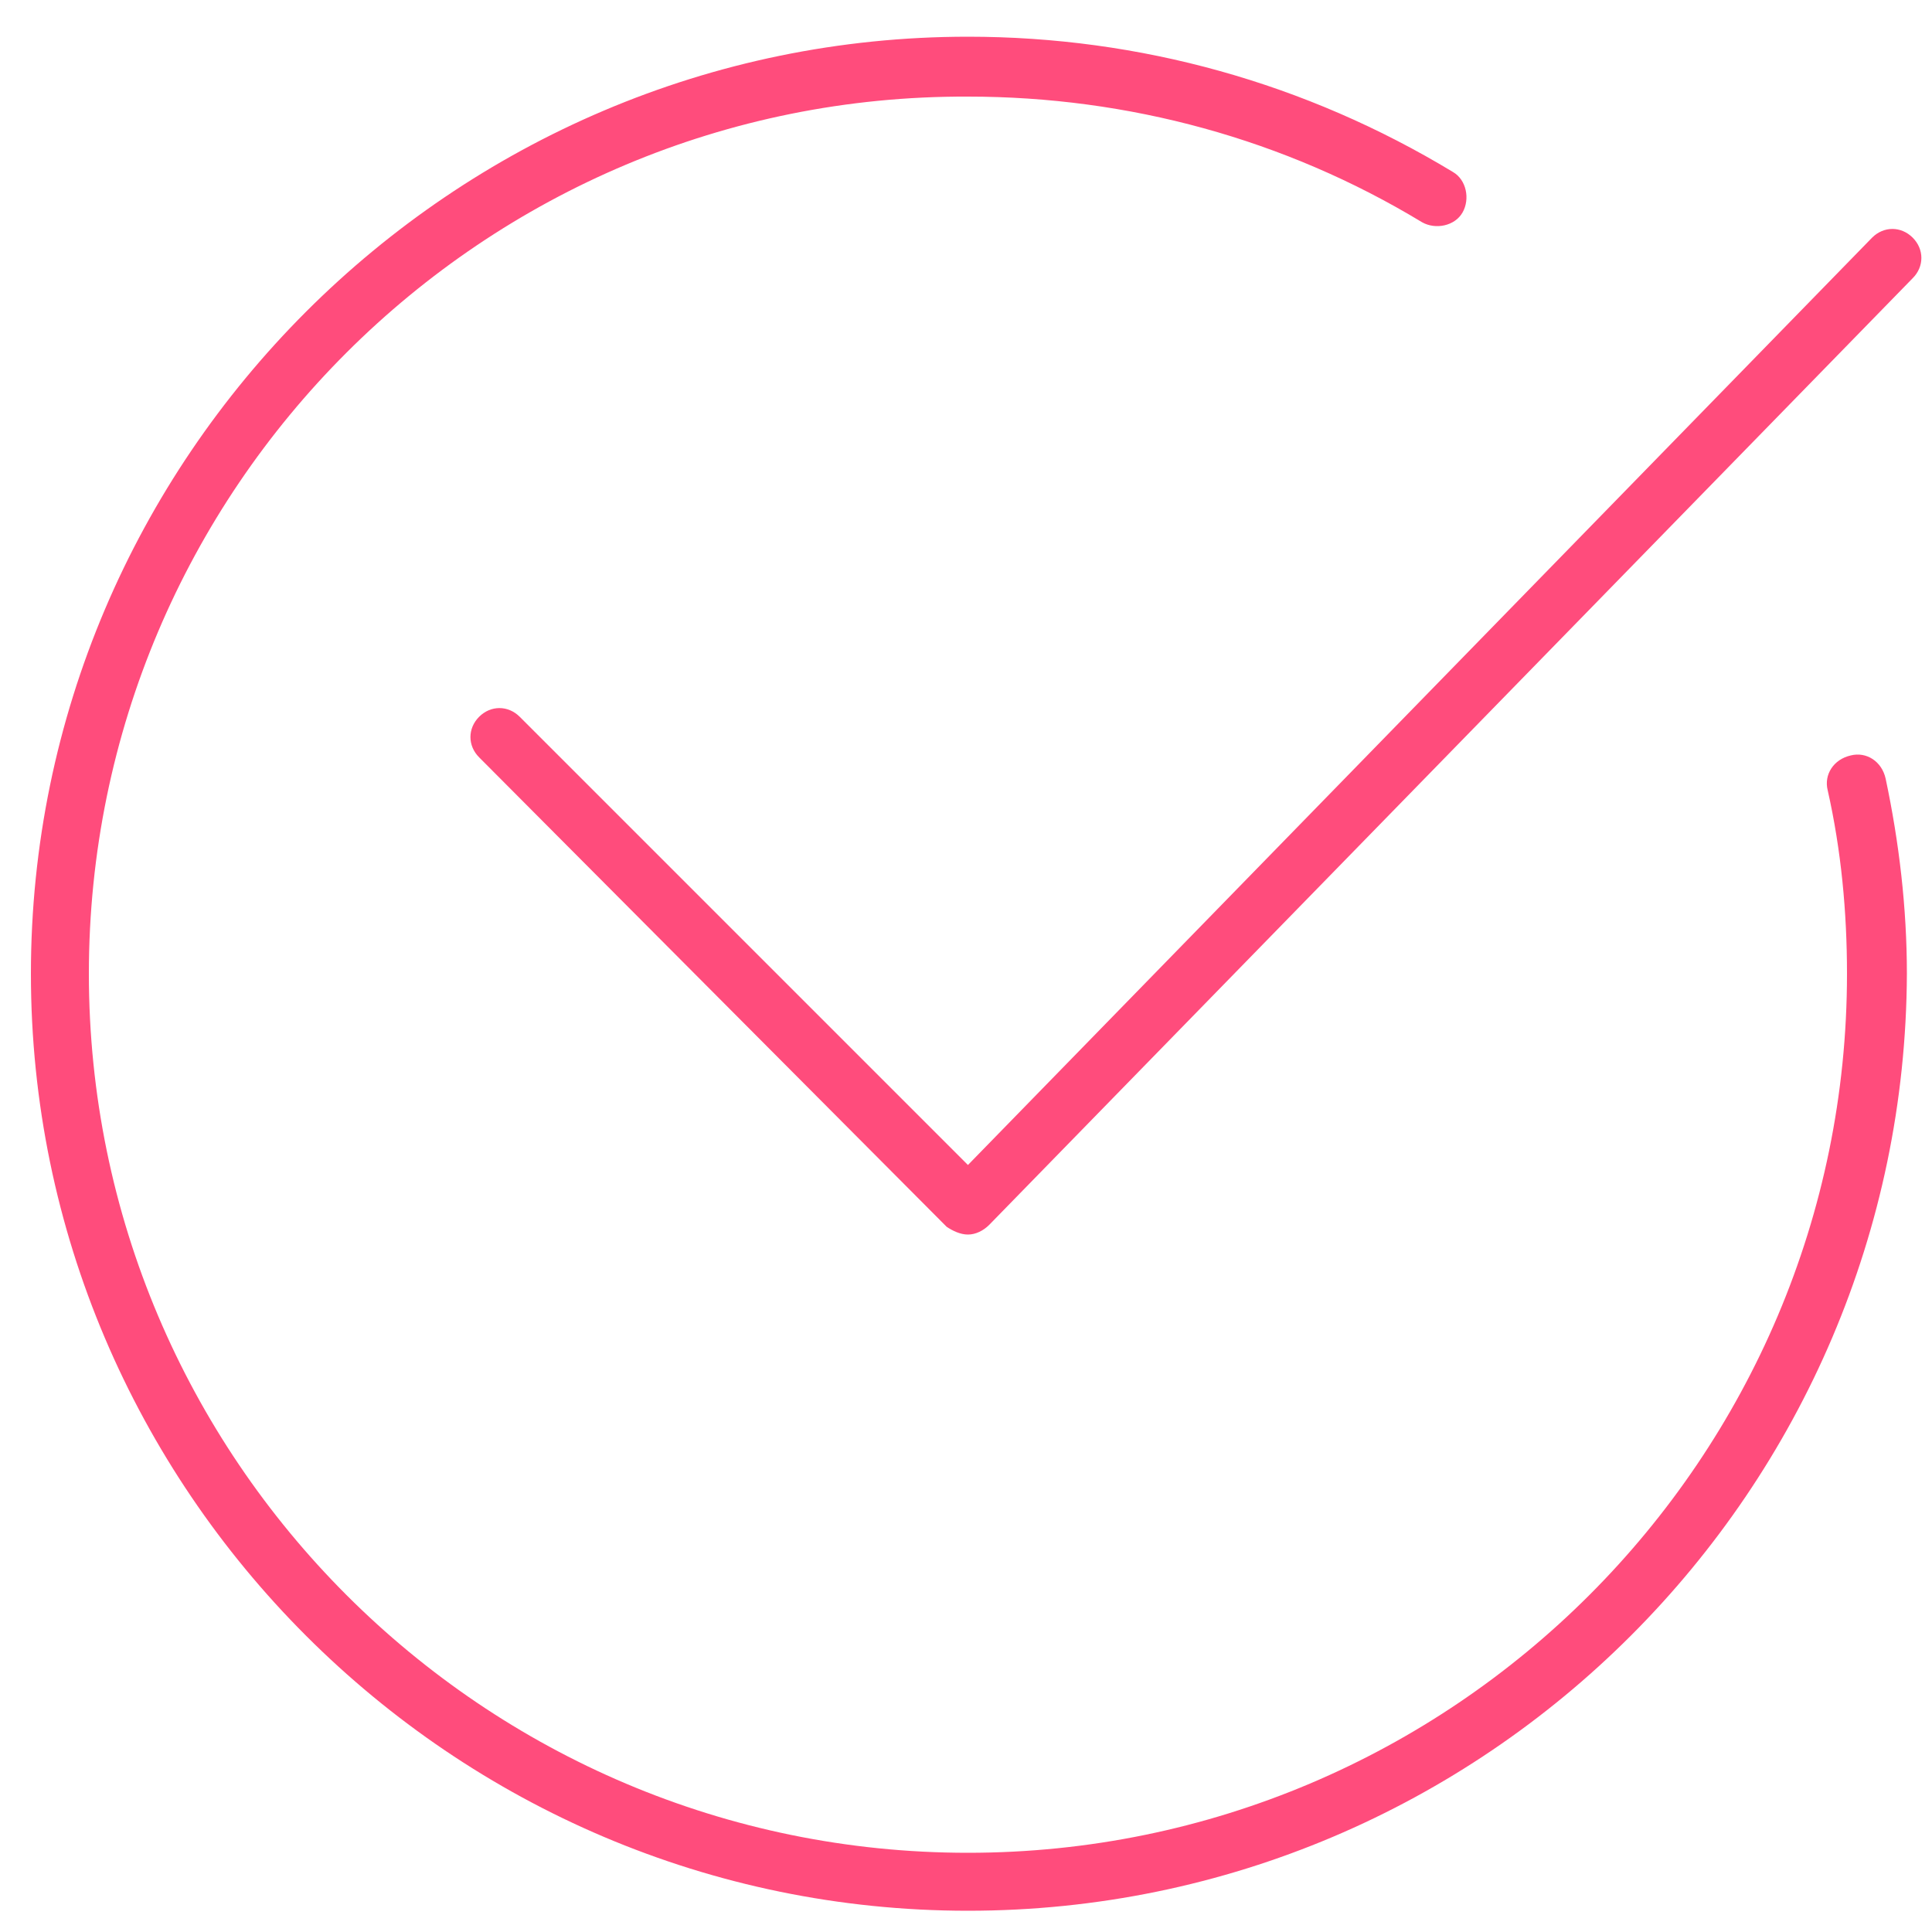
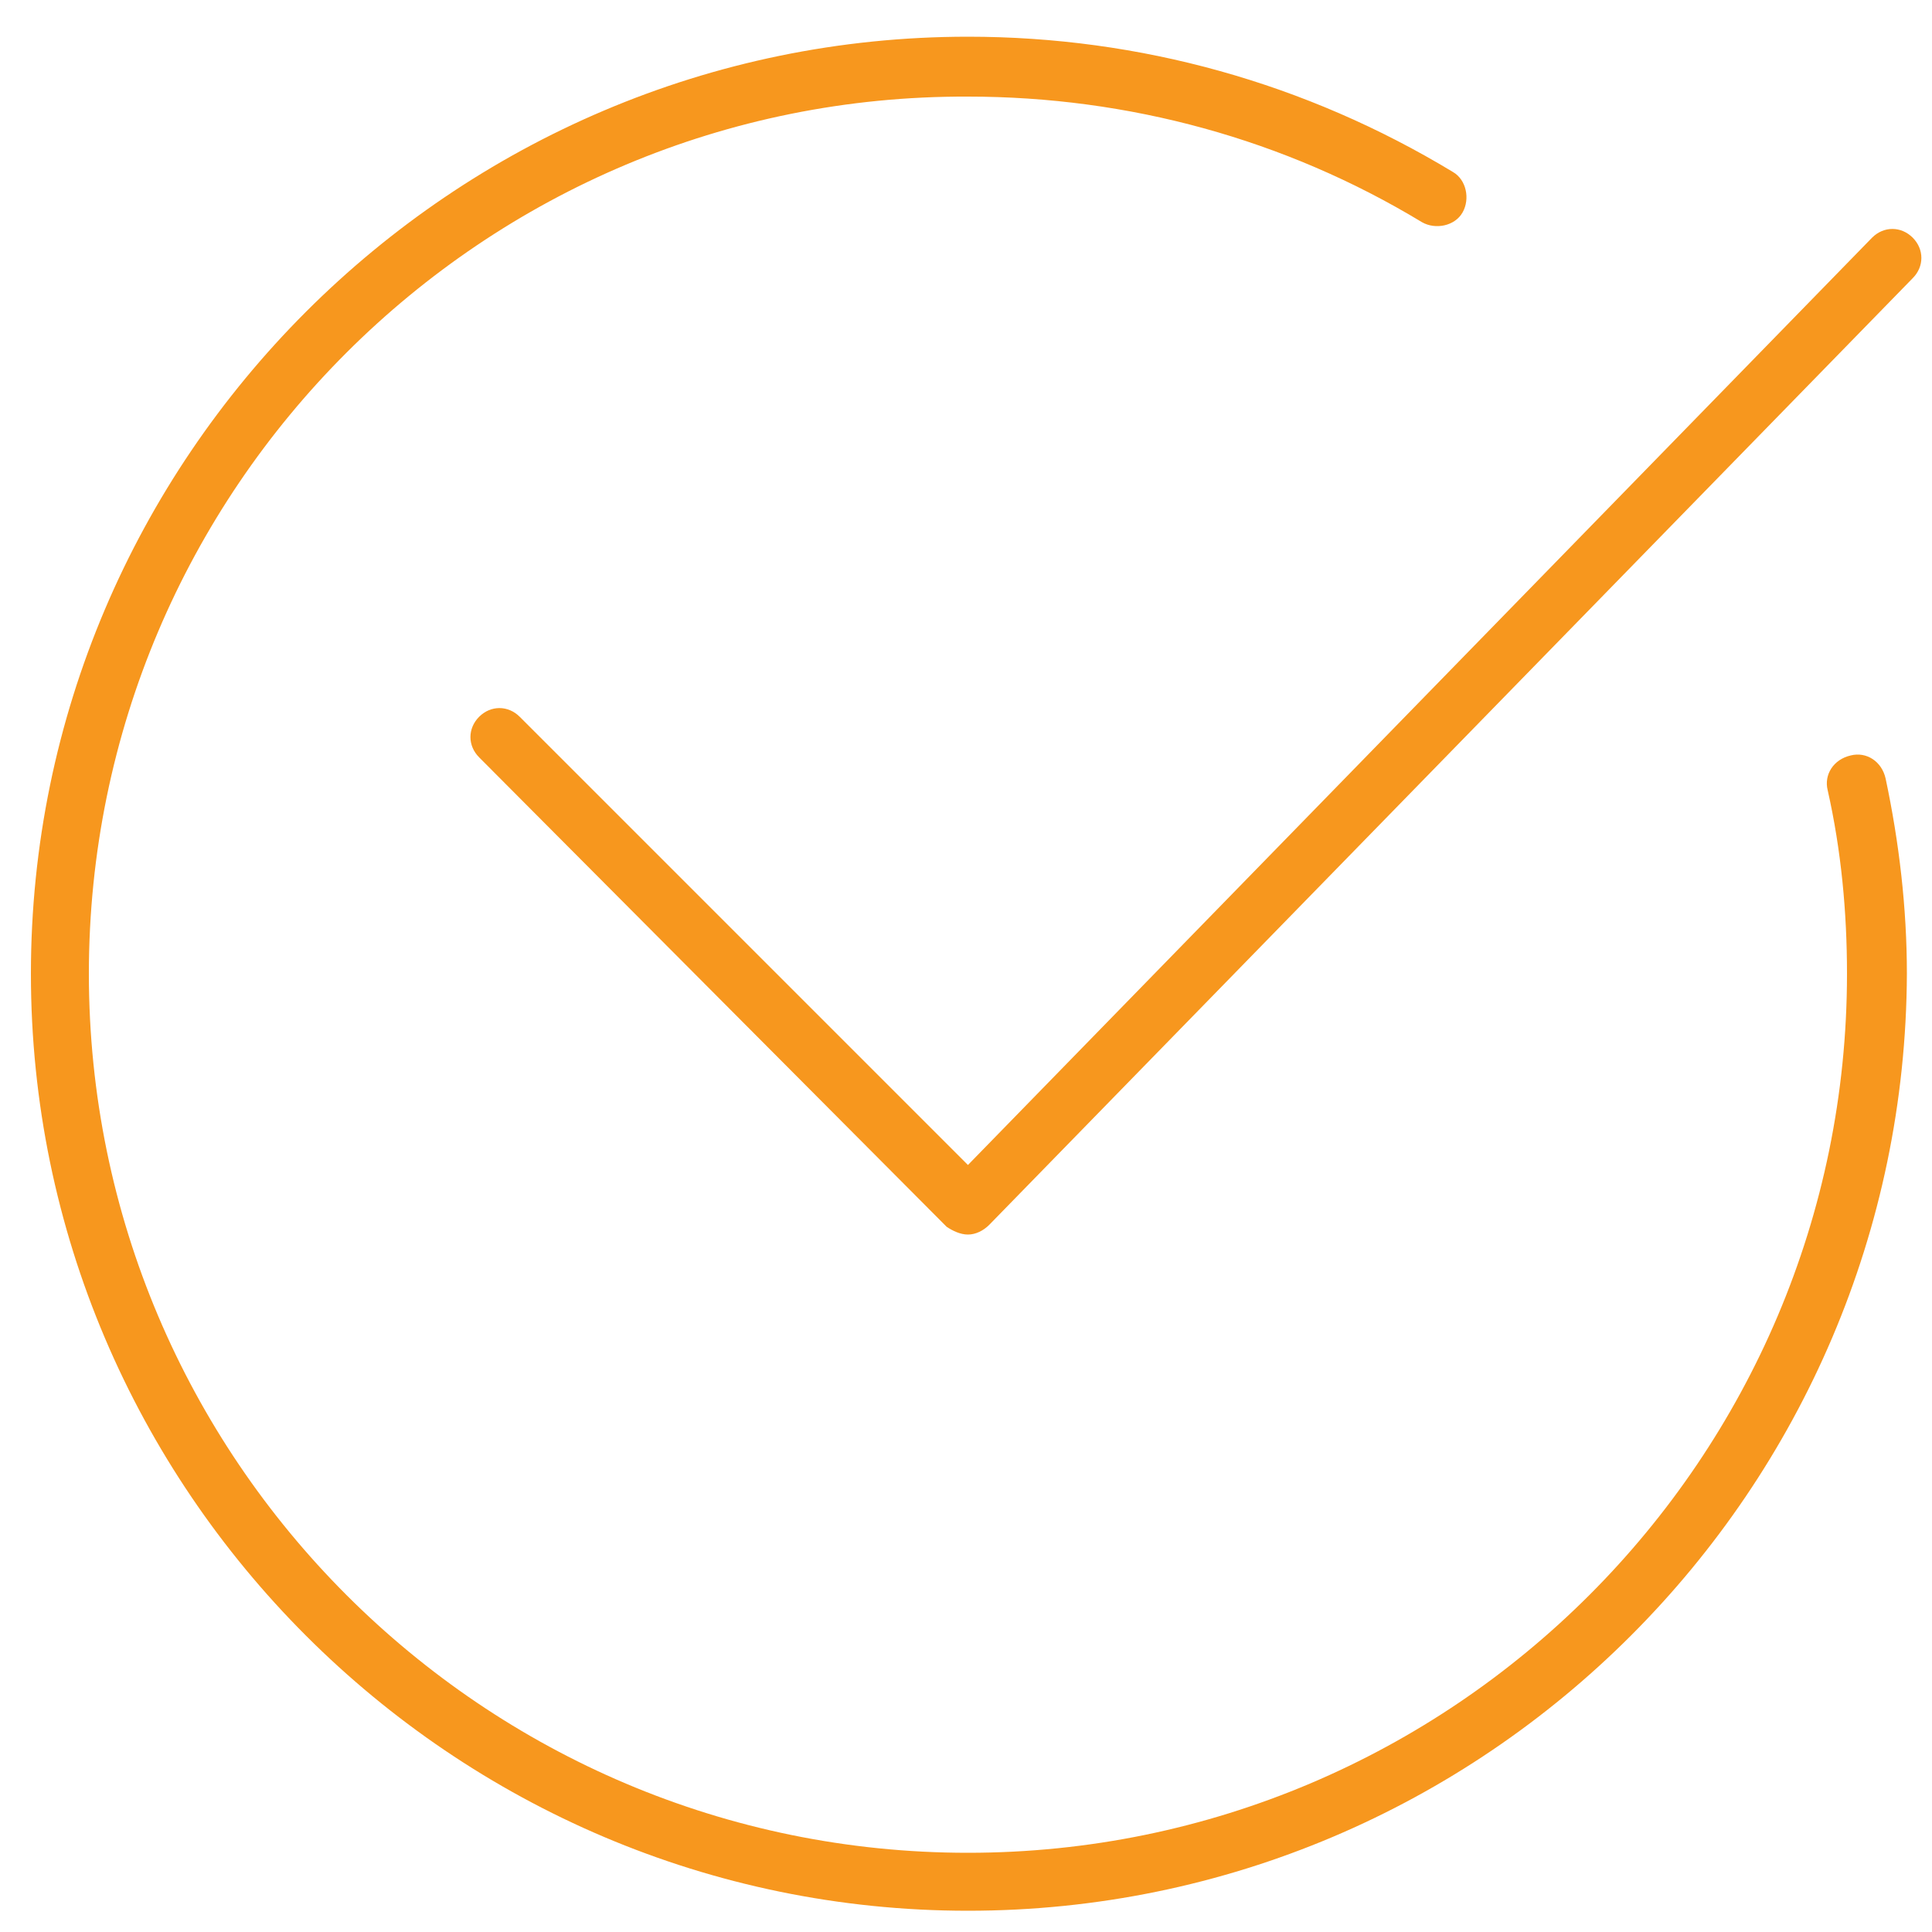
- <svg xmlns="http://www.w3.org/2000/svg" fill="#ff4c7c" viewBox="0 0 100 100">
+ <svg xmlns="http://www.w3.org/2000/svg" fill="#f7971e" viewBox="0 0 100 100">
  <path d="M50.1 98.9c-26.7 0-48.5-21.8-48.5-48.5S23.4 1.9 50.1 1.9c8.9 0 17.5 2.4 25.1 7 .7.4.9 1.4.5 2.1-.4.7-1.4.9-2.1.5C66.5 7.2 58.4 5 50.1 5 25 4.9 4.6 25.3 4.6 50.4S25 95.9 50.1 95.9s45.5-20.4 45.5-45.5c0-3.2-.3-6.4-1-9.5-.2-.8.3-1.6 1.2-1.8.8-.2 1.6.3 1.8 1.2.7 3.3 1.1 6.7 1.1 10.1-.1 26.7-21.8 48.5-48.6 48.5z" />
  <path d="M50.1 63.9c-.4 0-.8-.2-1.1-.4L24.8 39.2c-.6-.6-.6-1.5 0-2.1.6-.6 1.5-.6 2.1 0l23.2 23.2 46.8-48c.6-.6 1.5-.6 2.1 0 .6.6.6 1.5 0 2.1l-47.8 49c-.3.3-.7.5-1.1.5z" />
</svg>
